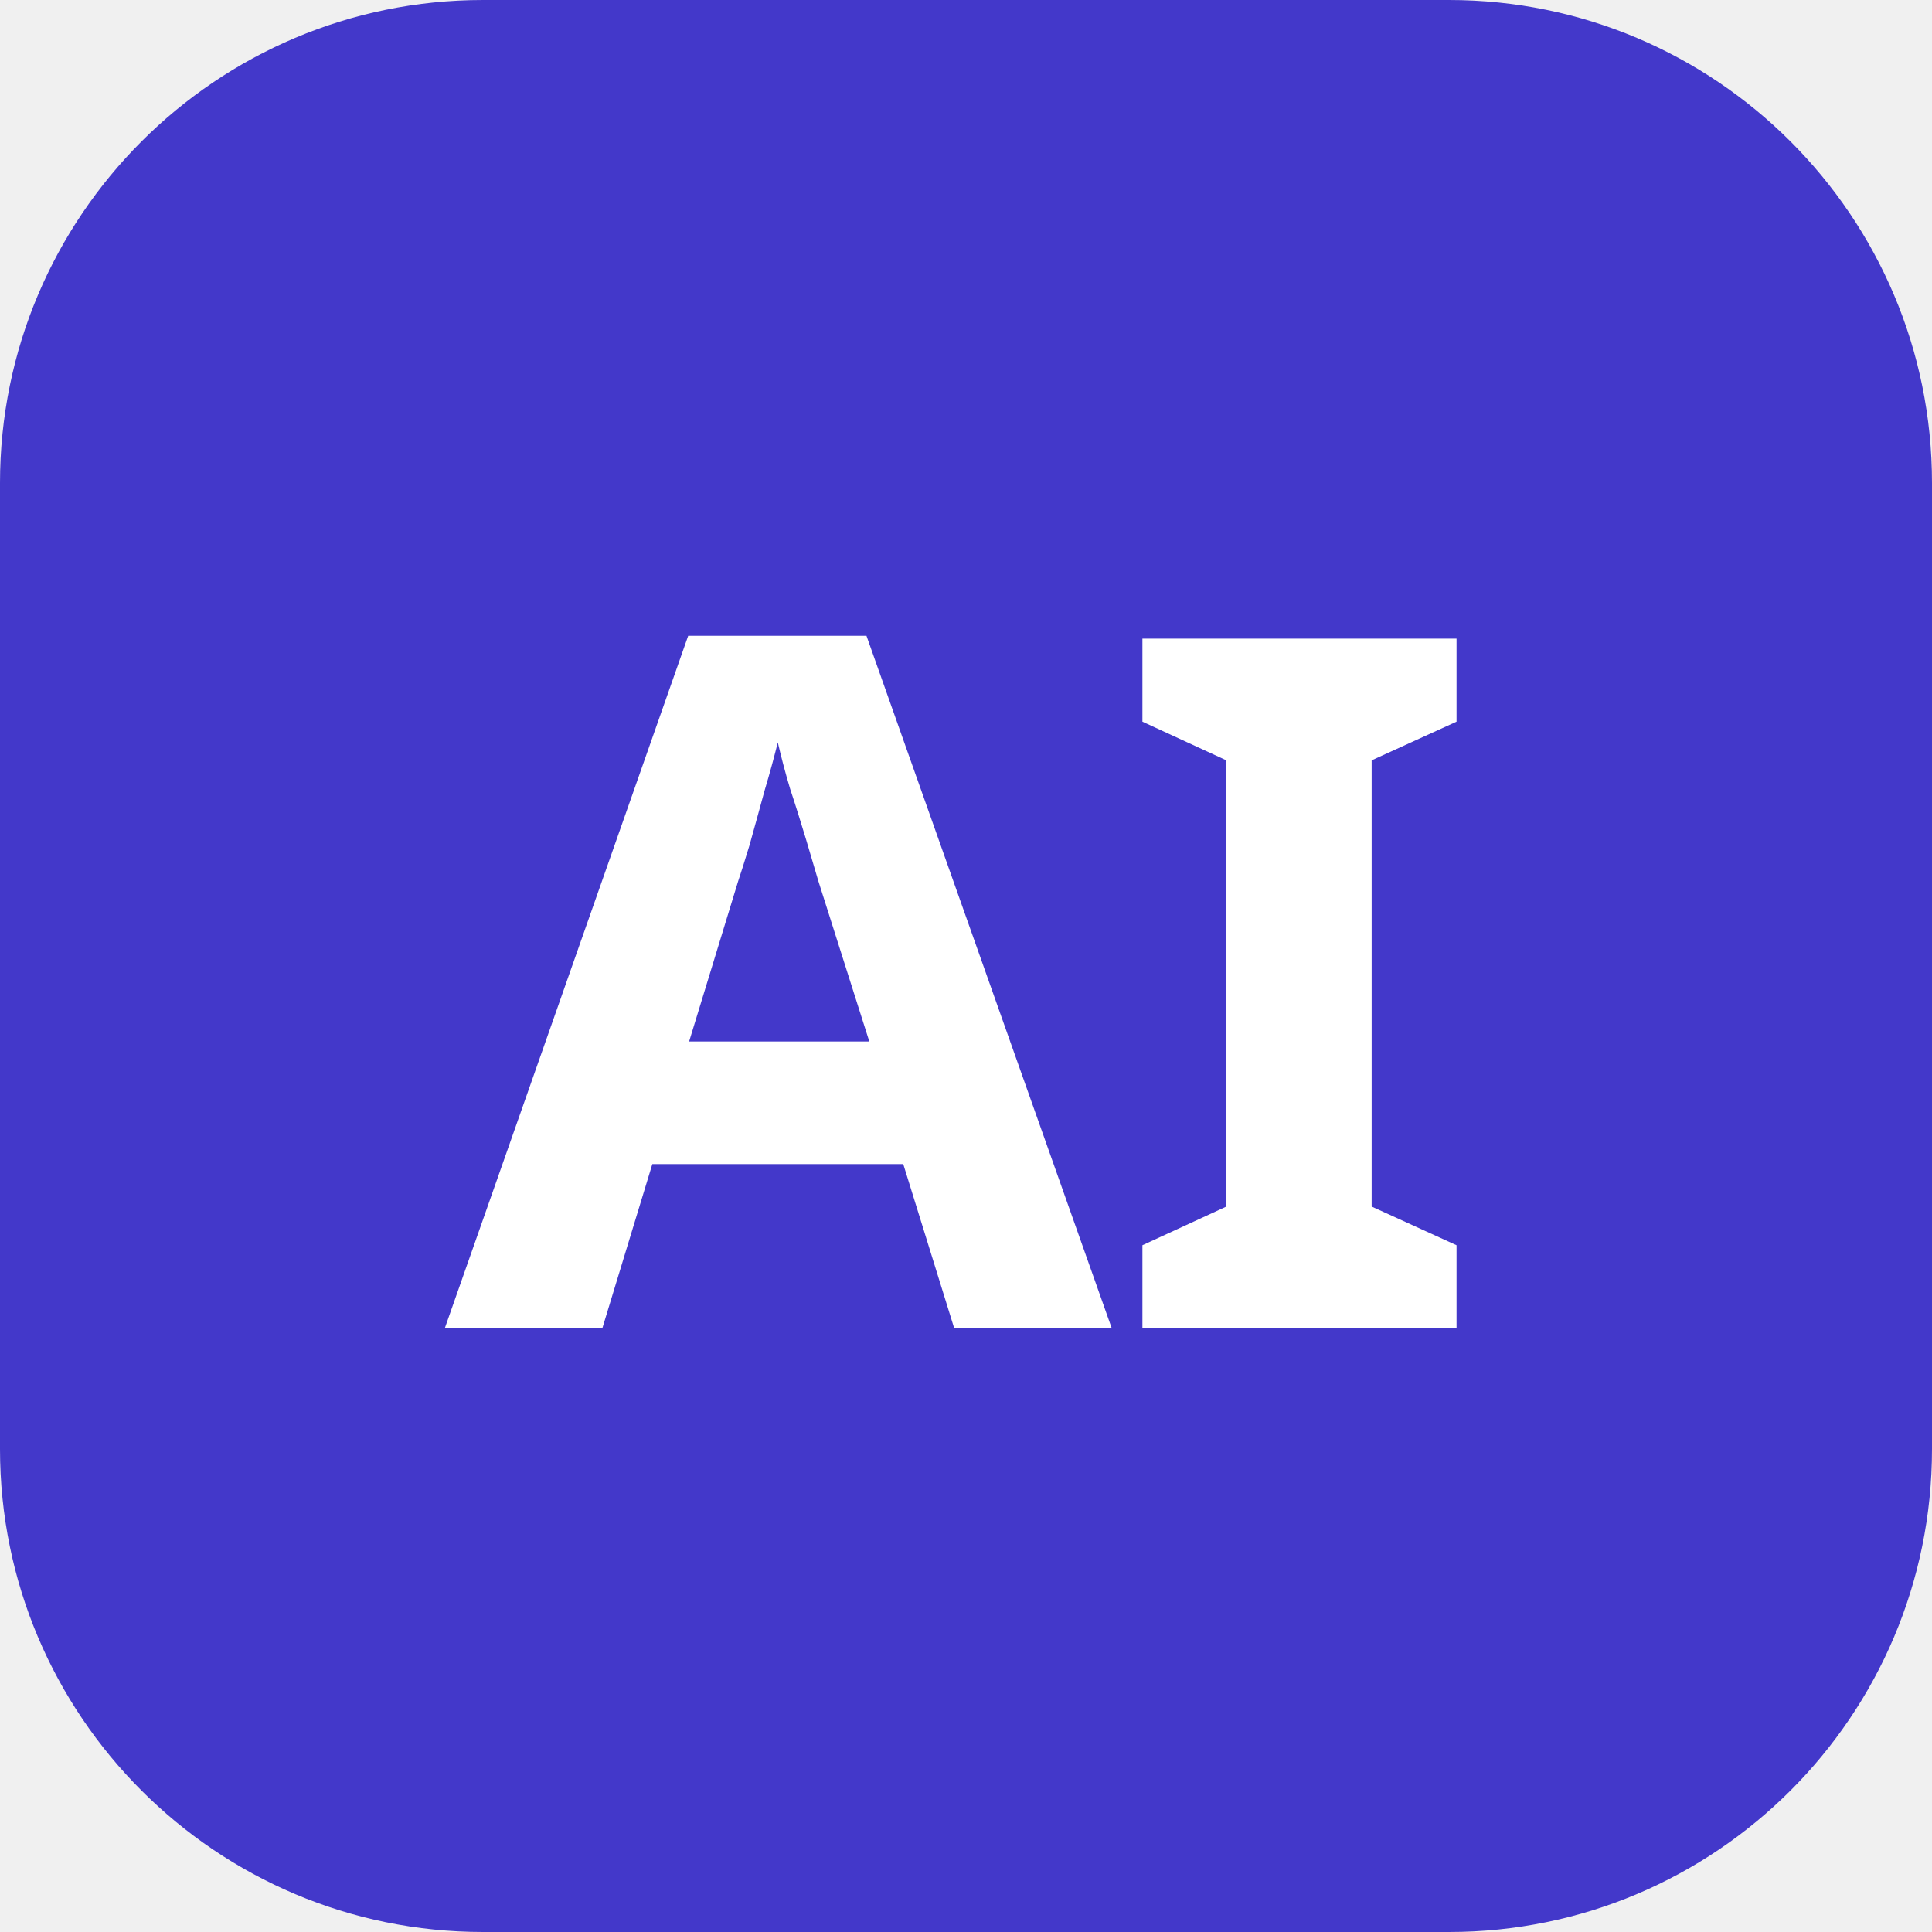
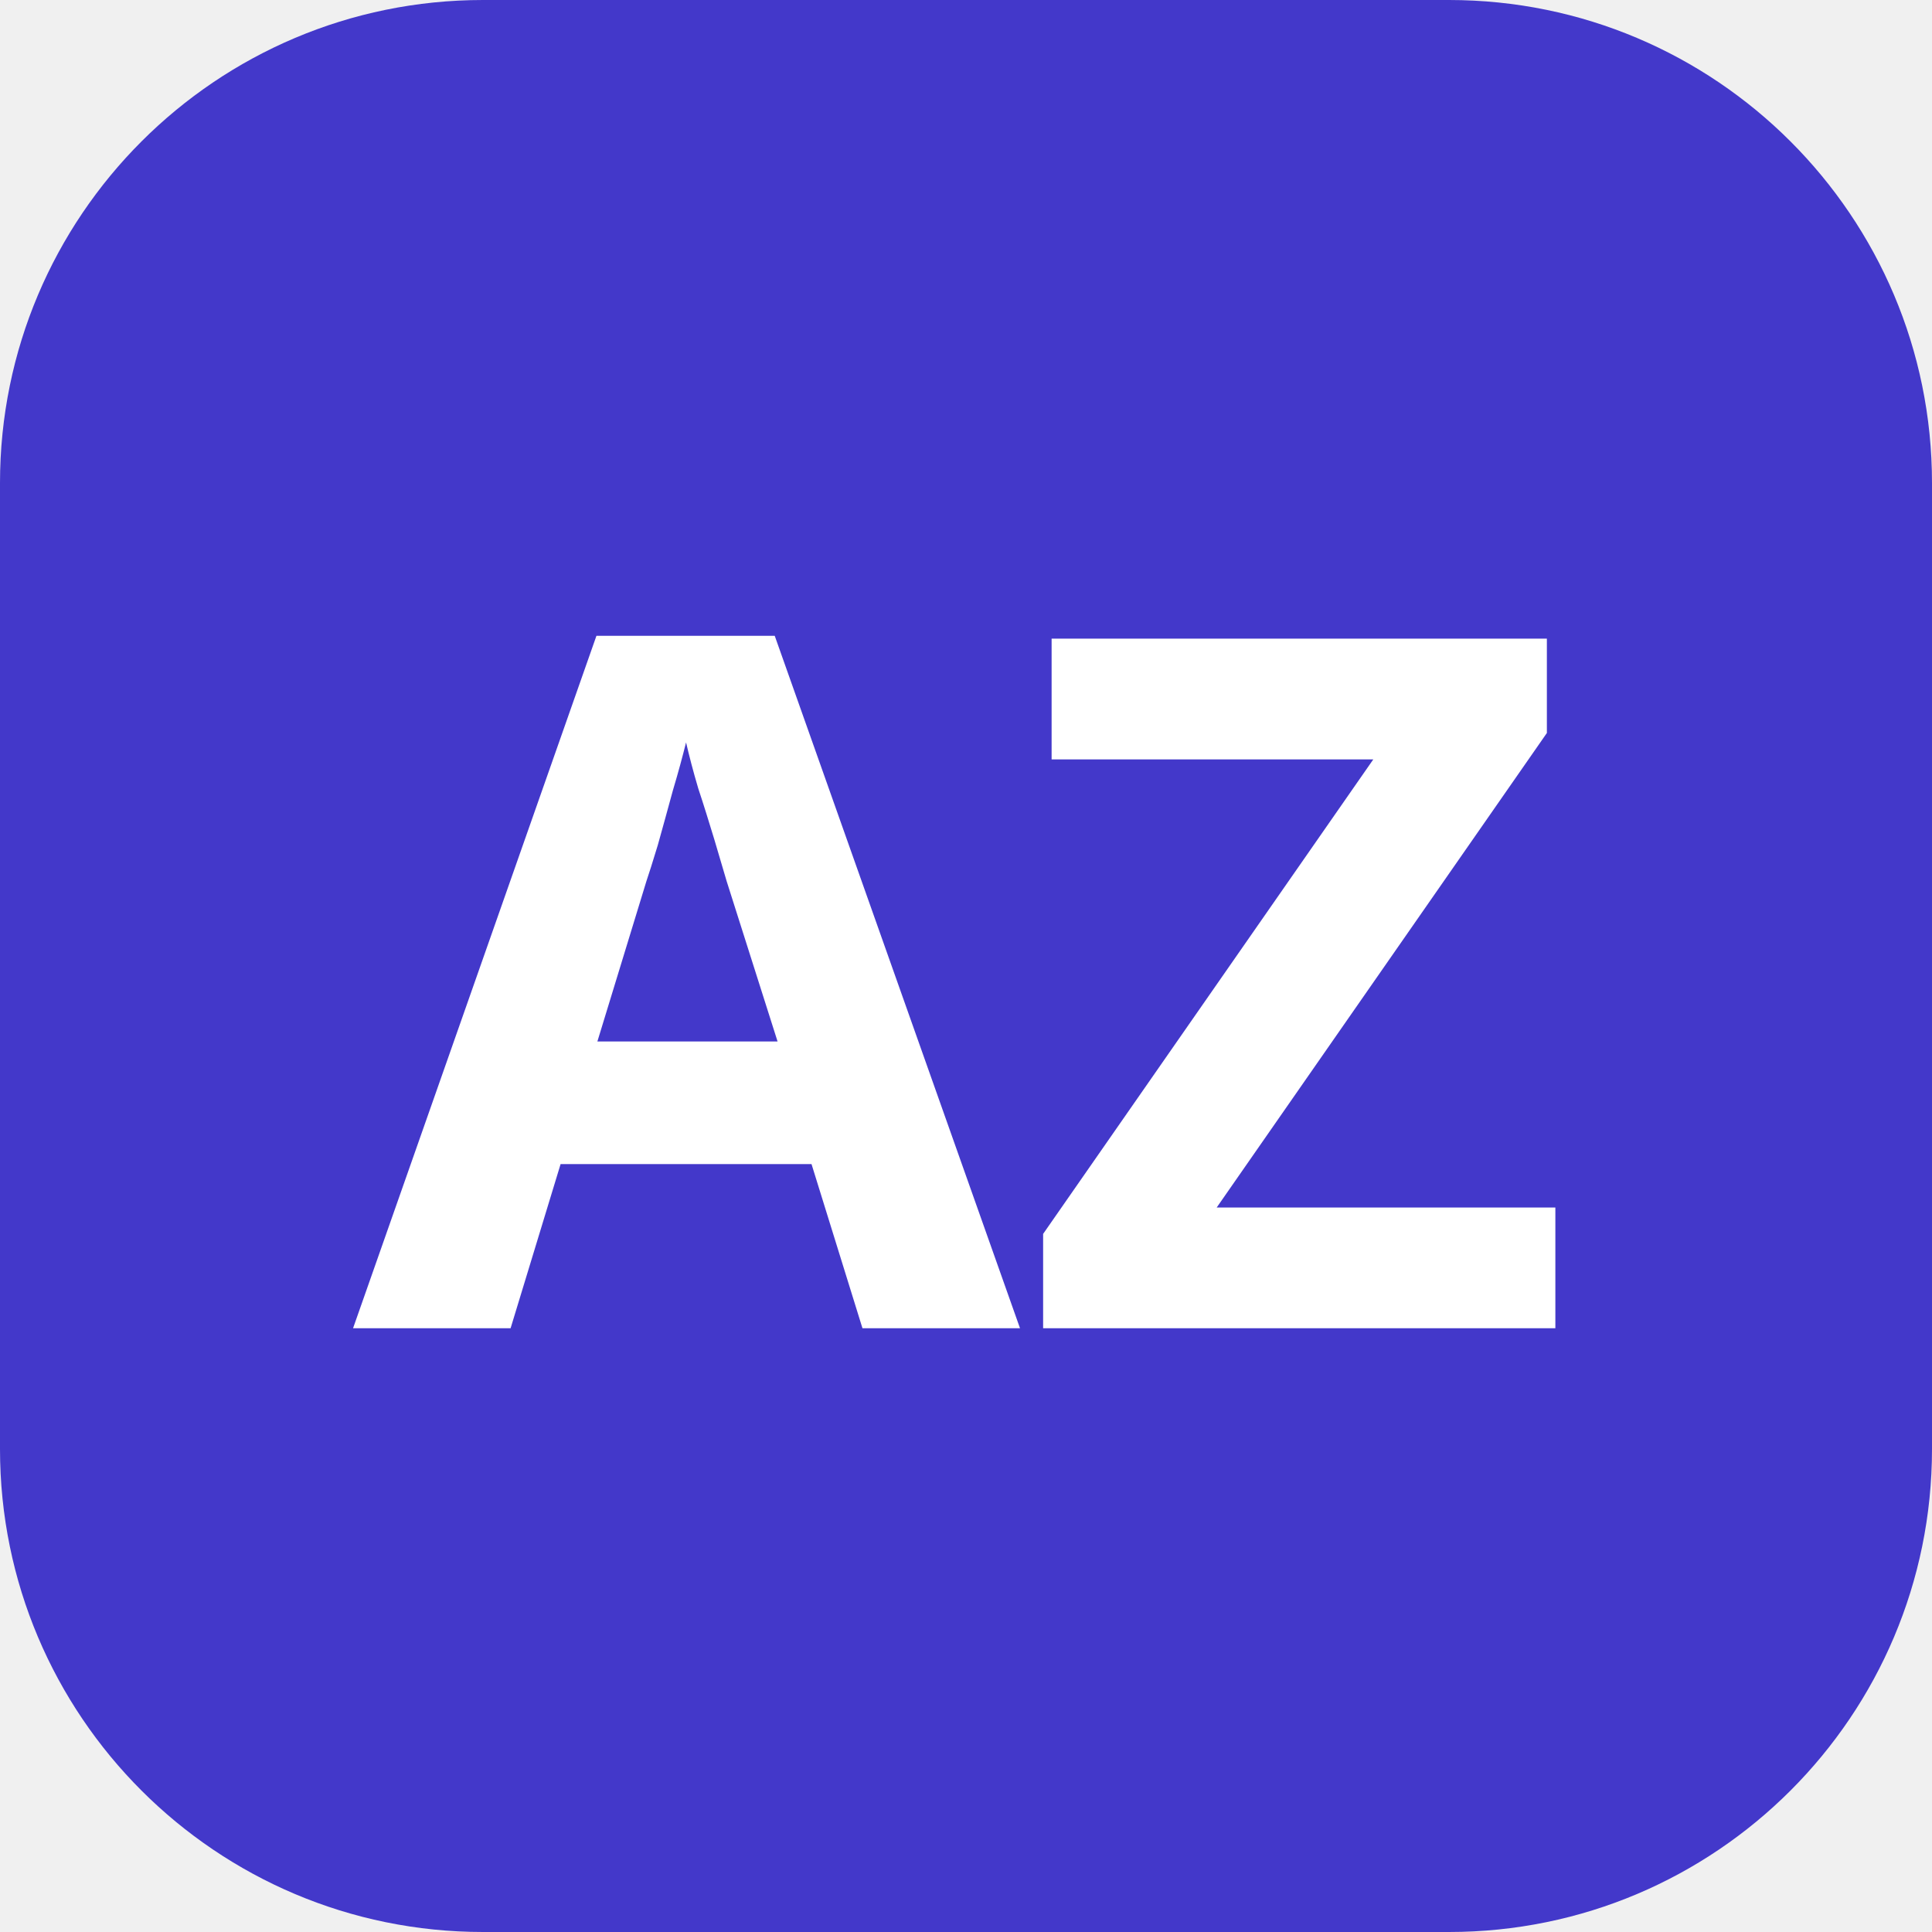
<svg xmlns="http://www.w3.org/2000/svg" viewBox="0 0 32 32">
  <rect width="32" height="32" rx="8" fill="#4338ca" />
-   <text x="16" y="22" font-family="system-ui,sans-serif" font-size="16" font-weight="700" text-anchor="middle" fill="#fff">AI</text>
+   <text x="16" y="22" font-family="system-ui,sans-serif" font-size="16" font-weight="700" text-anchor="middle" fill="#fff">AZ</text>
</svg>
